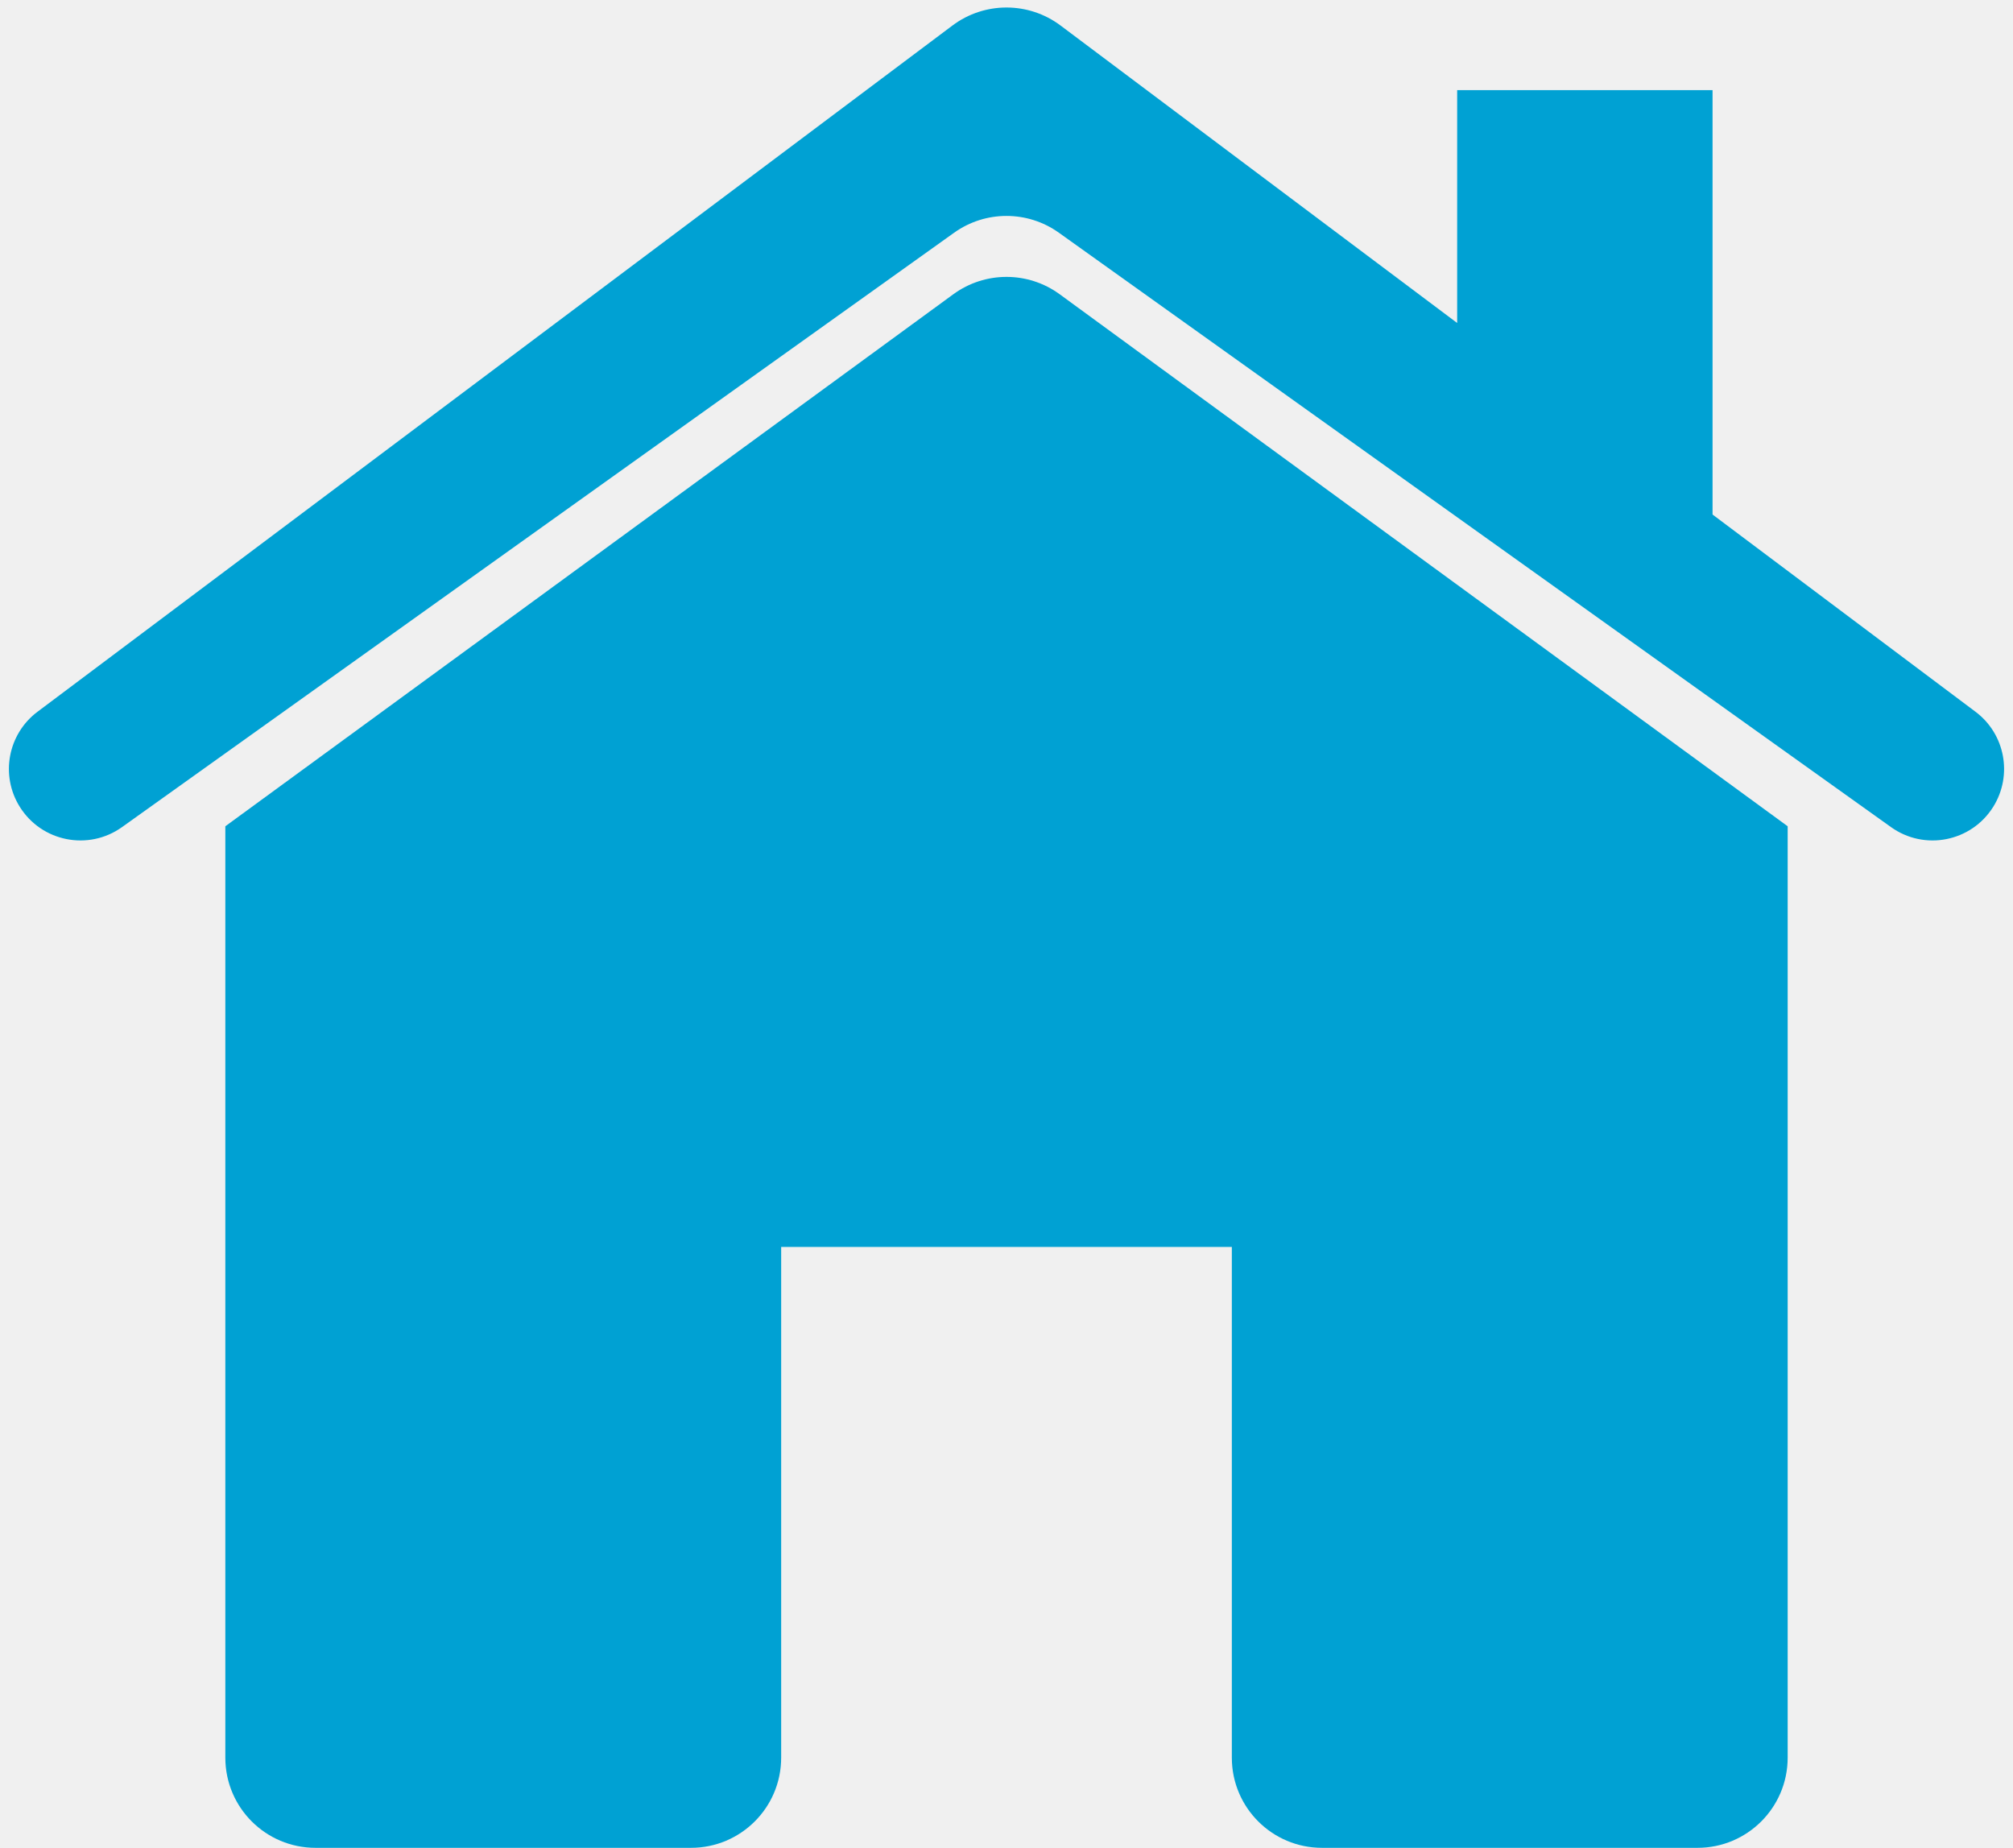
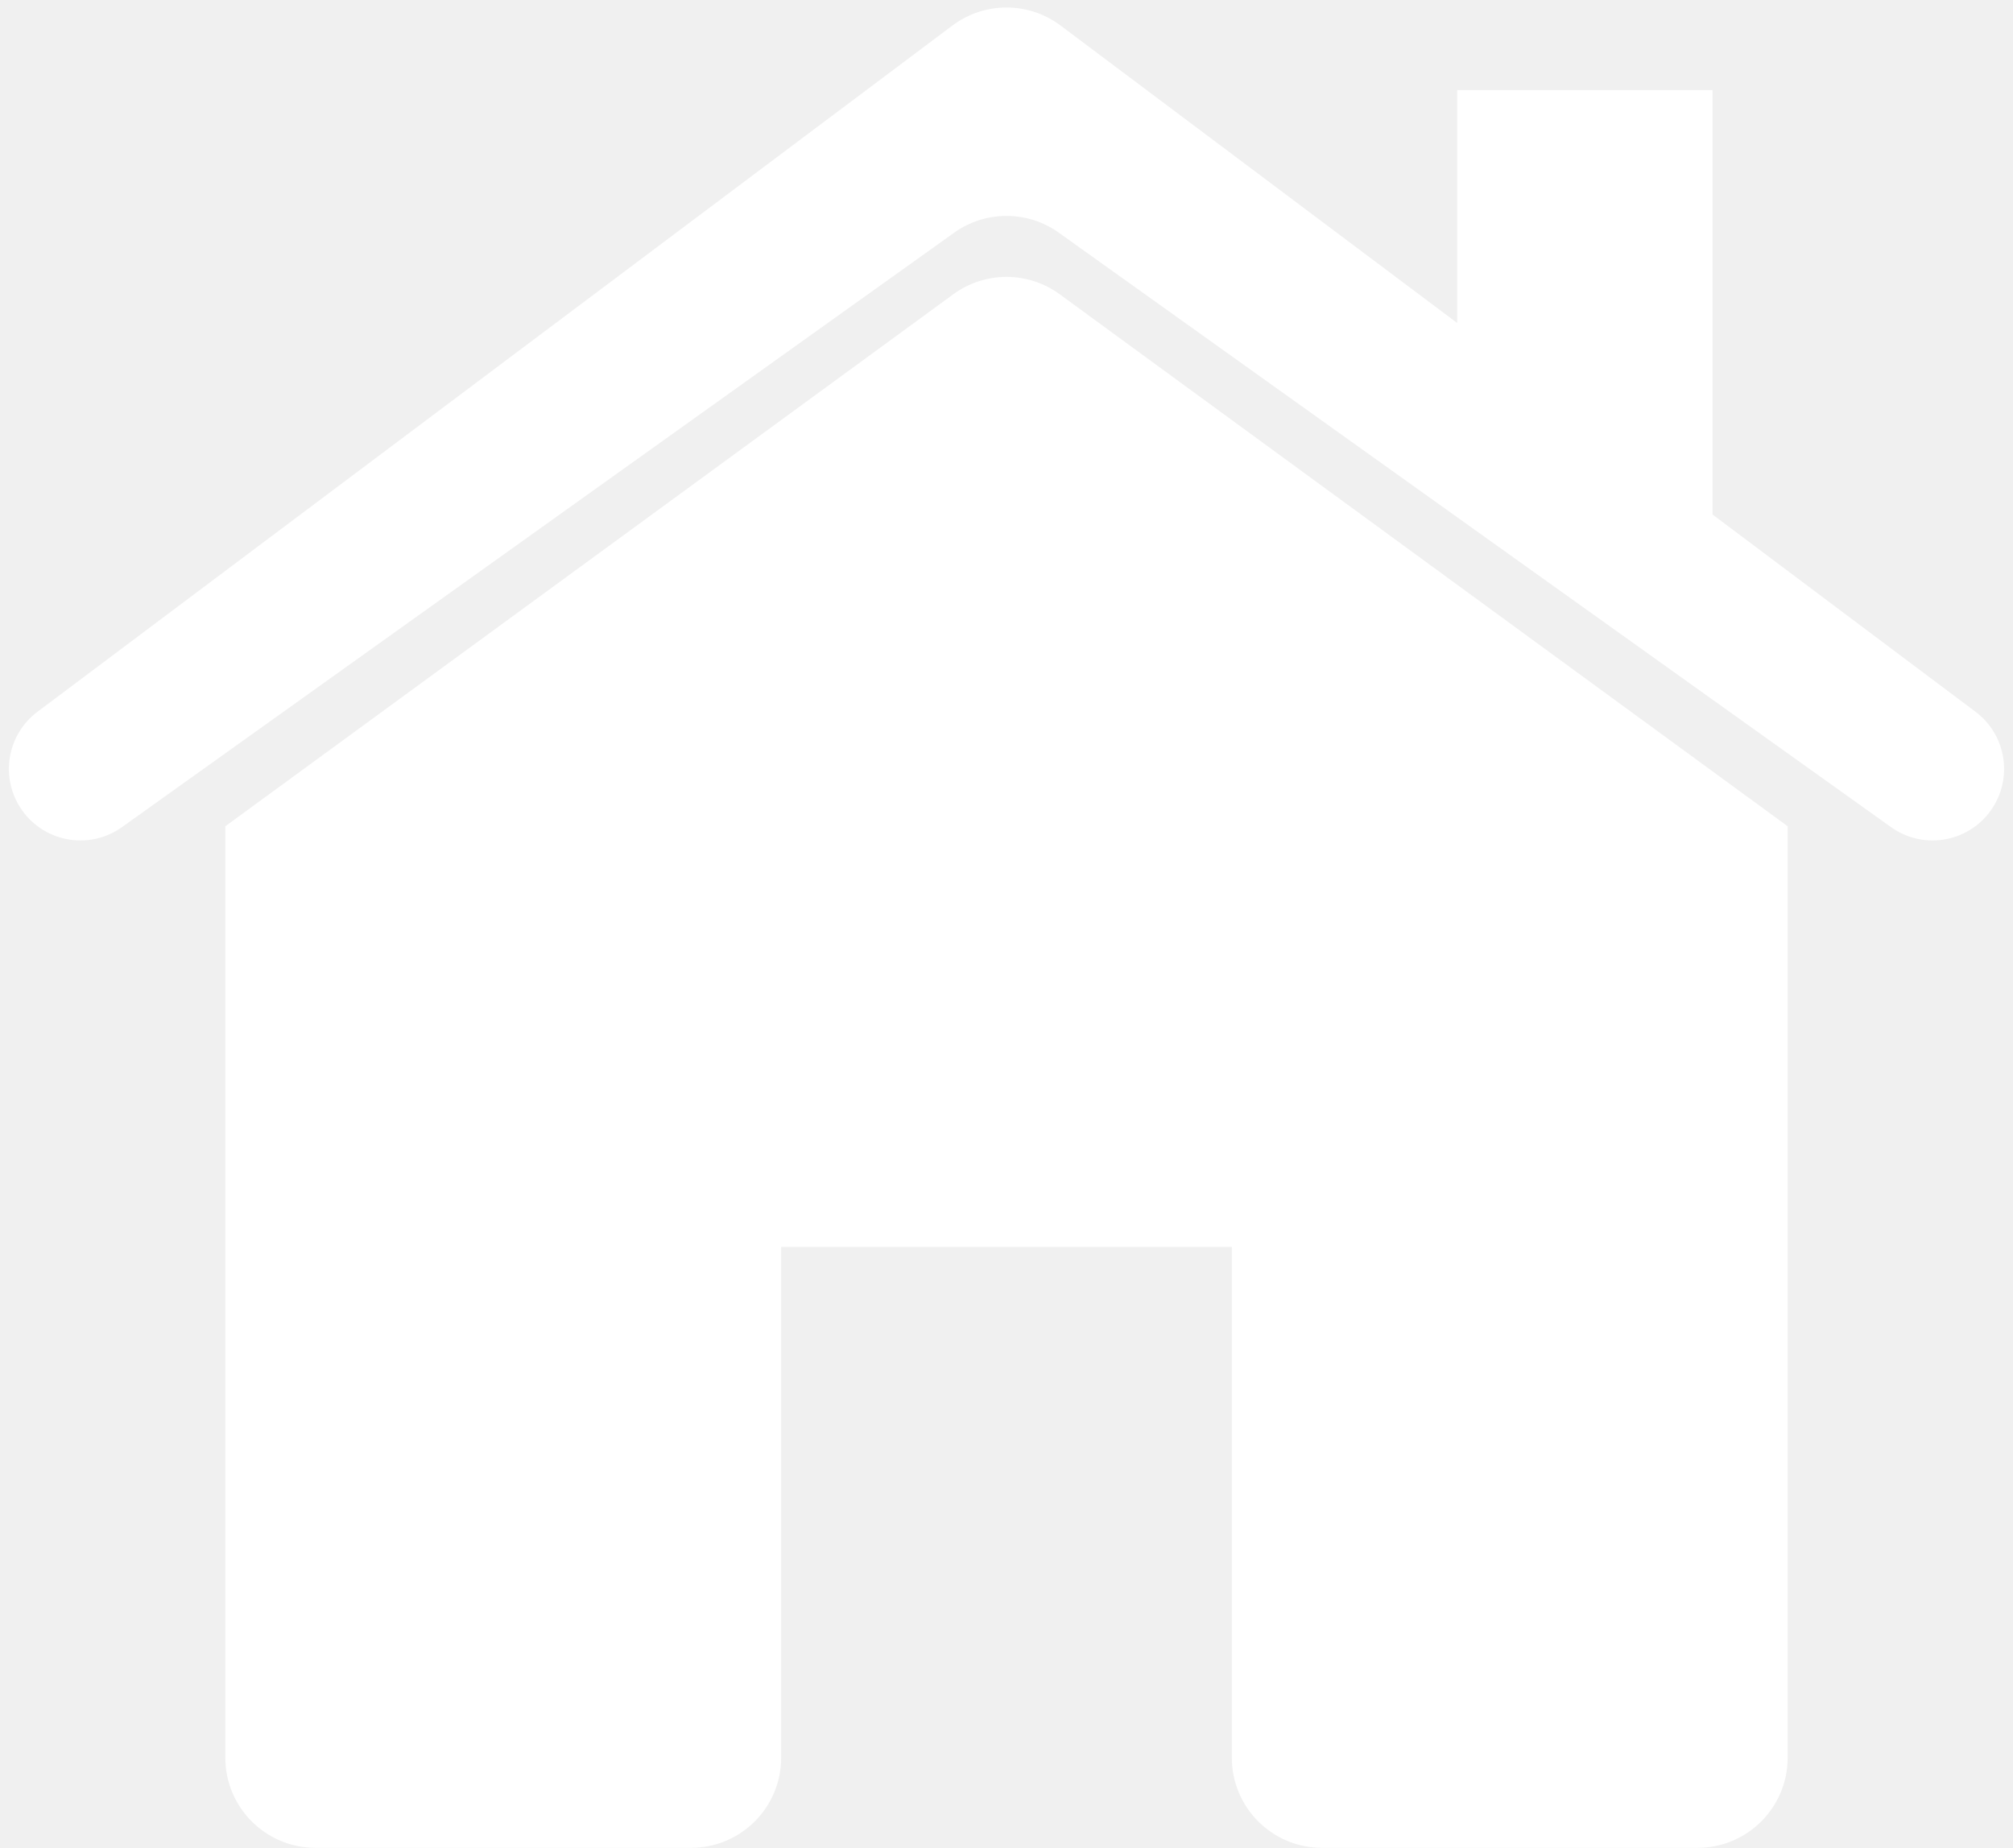
<svg xmlns="http://www.w3.org/2000/svg" width="134" height="123" viewBox="0 0 134 123" fill="none">
-   <path d="M15 55L63.46 19.587C65.569 18.046 68.432 18.046 70.54 19.587L119 55V117C119 120.314 116.314 123 113 123H88C84.686 123 82 120.314 82 117V83H52V117C52 120.314 49.314 123 46 123H21C17.686 123 15 120.314 15 117V55Z" fill="#00A1D3" />
-   <path d="M2.497 47.377C0.52 48.86 0.007 51.611 1.317 53.707C2.771 56.034 5.887 56.652 8.12 55.058L63.513 15.491C65.599 14.001 68.401 14.001 70.487 15.491L125.881 55.058C128.114 56.653 131.229 56.034 132.683 53.707C133.993 51.611 133.481 48.86 131.503 47.377L114 34.25V6H97V21.5L70.6 1.7C68.467 0.1 65.533 0.1 63.4 1.7L2.497 47.377Z" fill="#00A1D3" />
+   <path d="M15 55L63.46 19.587C65.569 18.046 68.432 18.046 70.54 19.587L119 55V117C119 120.314 116.314 123 113 123H88C84.686 123 82 120.314 82 117V83H52V117C52 120.314 49.314 123 46 123H21C17.686 123 15 120.314 15 117V55Z" fill="#ffffff" />
+   <path d="M2.497 47.377C0.52 48.86 0.007 51.611 1.317 53.707C2.771 56.034 5.887 56.652 8.12 55.058L63.513 15.491C65.599 14.001 68.401 14.001 70.487 15.491L125.881 55.058C128.114 56.653 131.229 56.034 132.683 53.707C133.993 51.611 133.481 48.86 131.503 47.377L114 34.25V6H97V21.5L70.6 1.7C68.467 0.1 65.533 0.1 63.4 1.7L2.497 47.377Z" fill="#ffffff" />
</svg>
